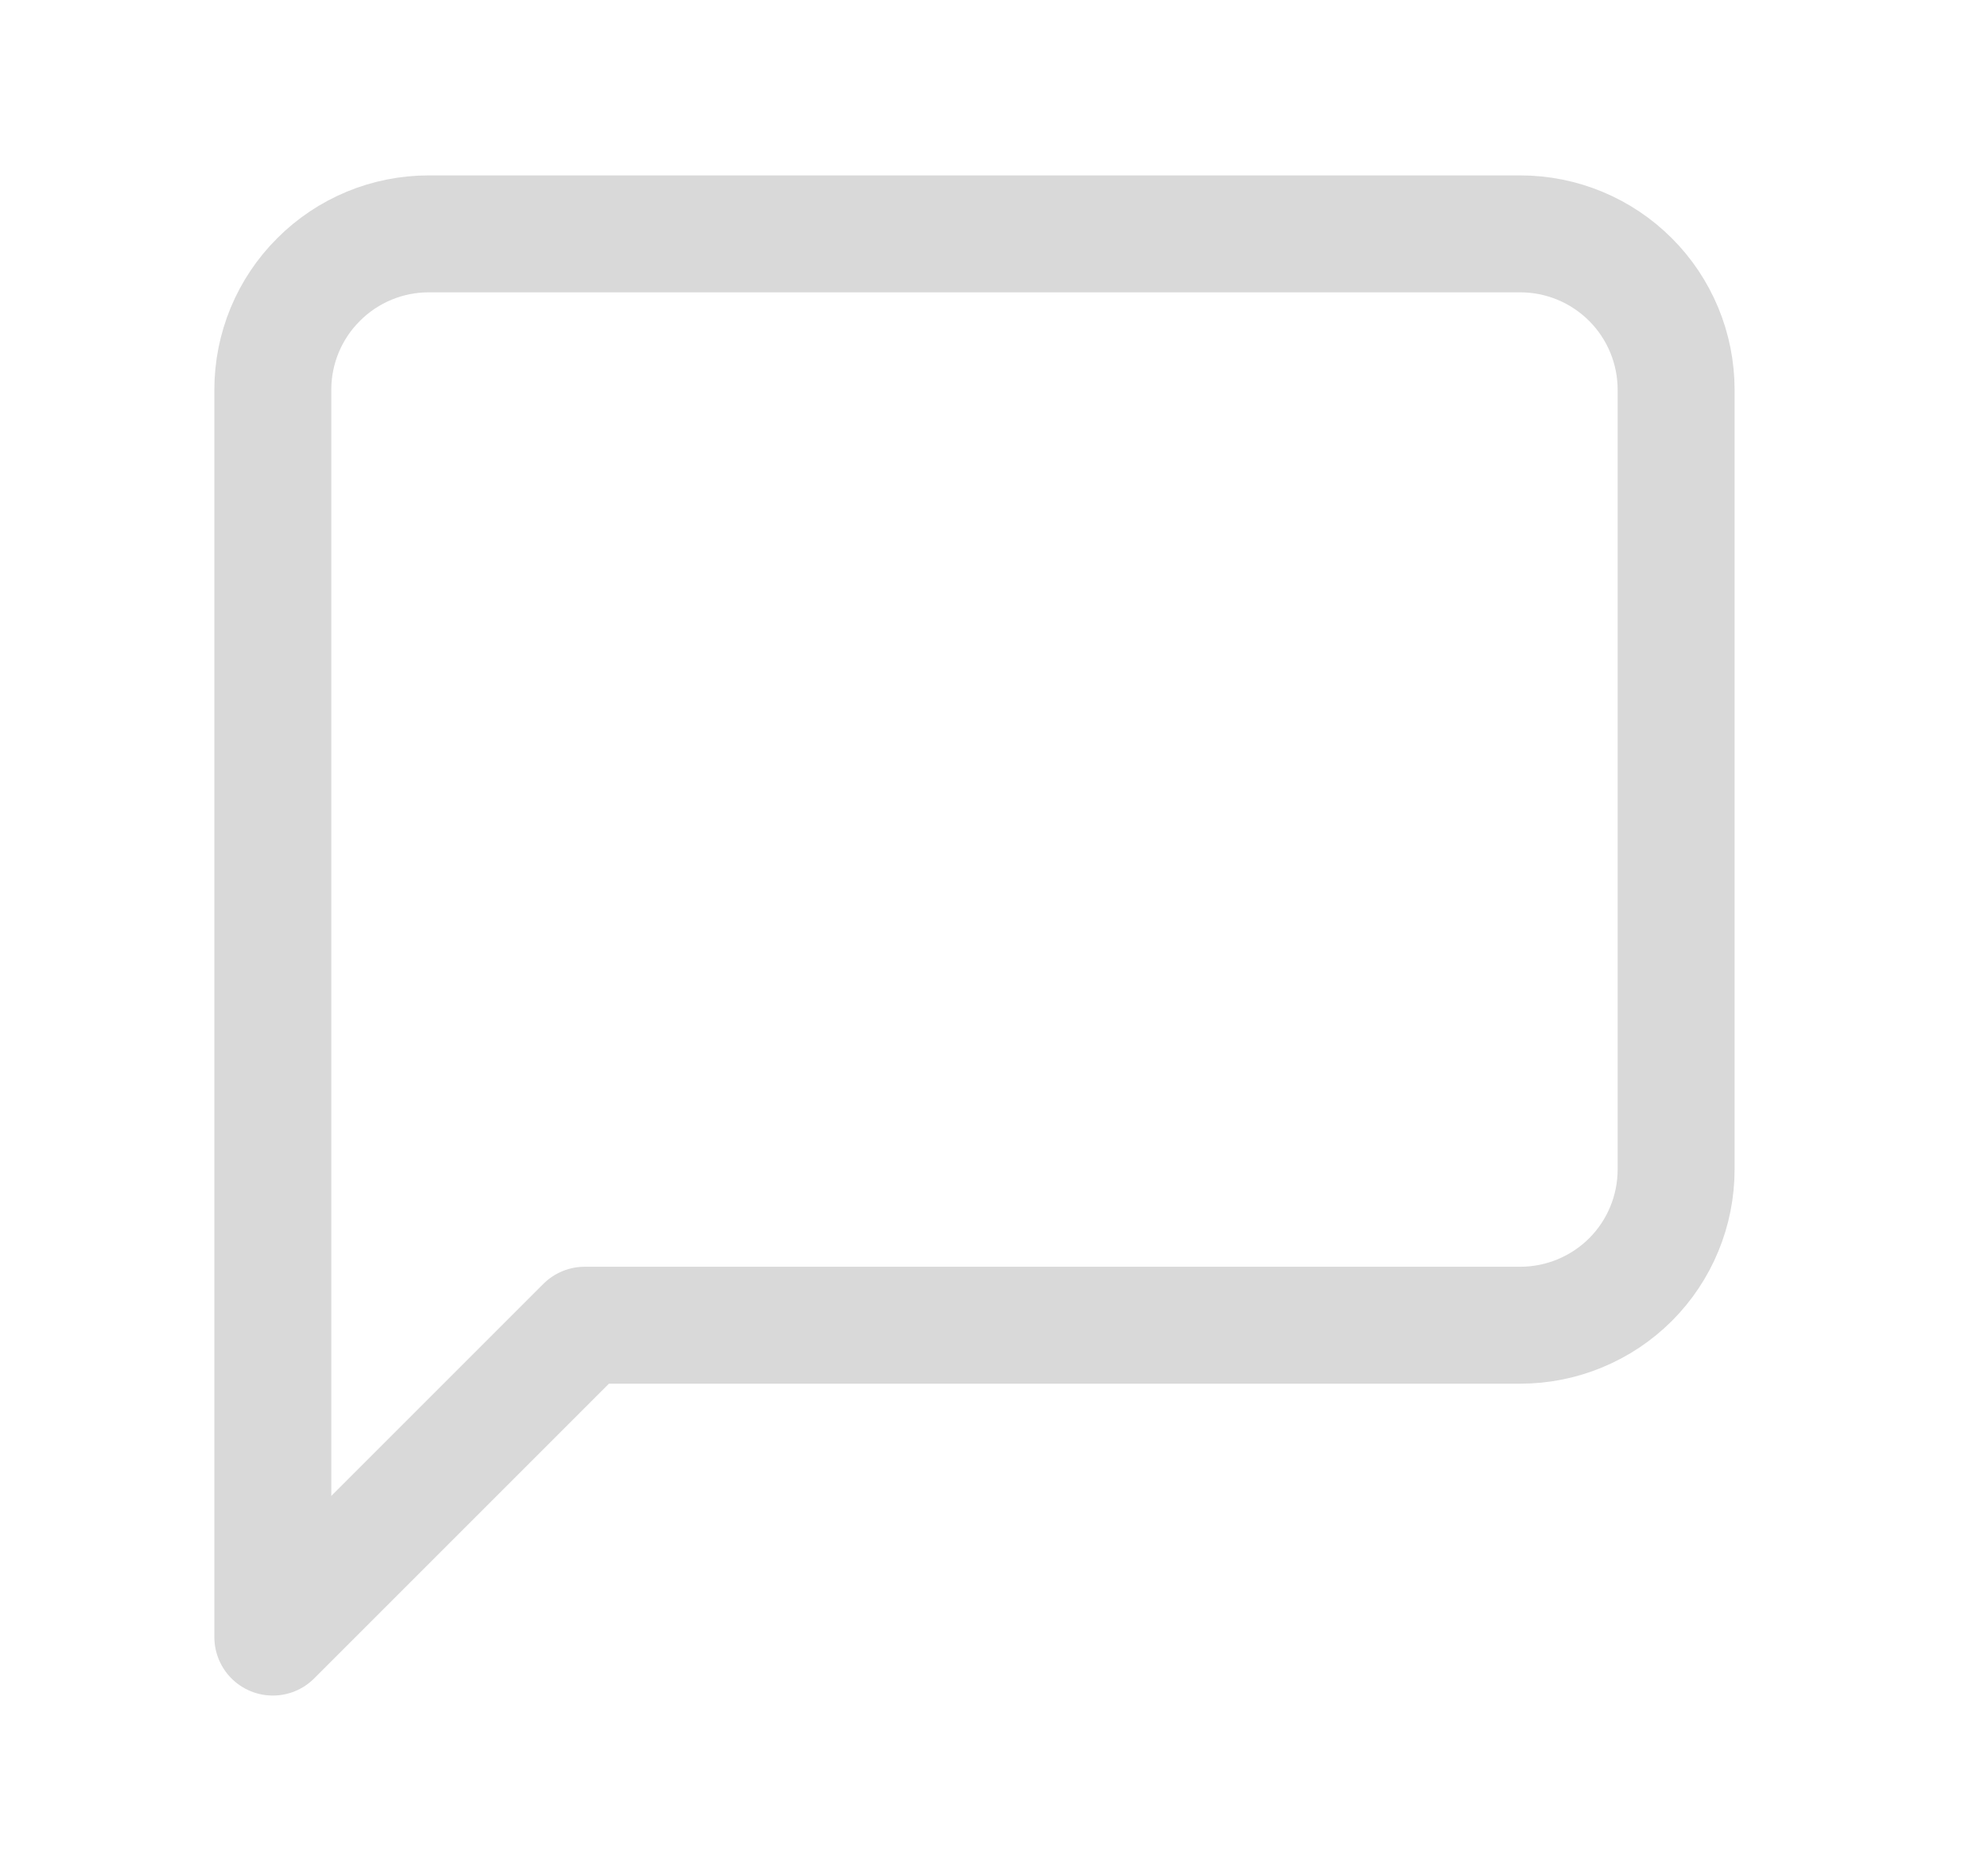
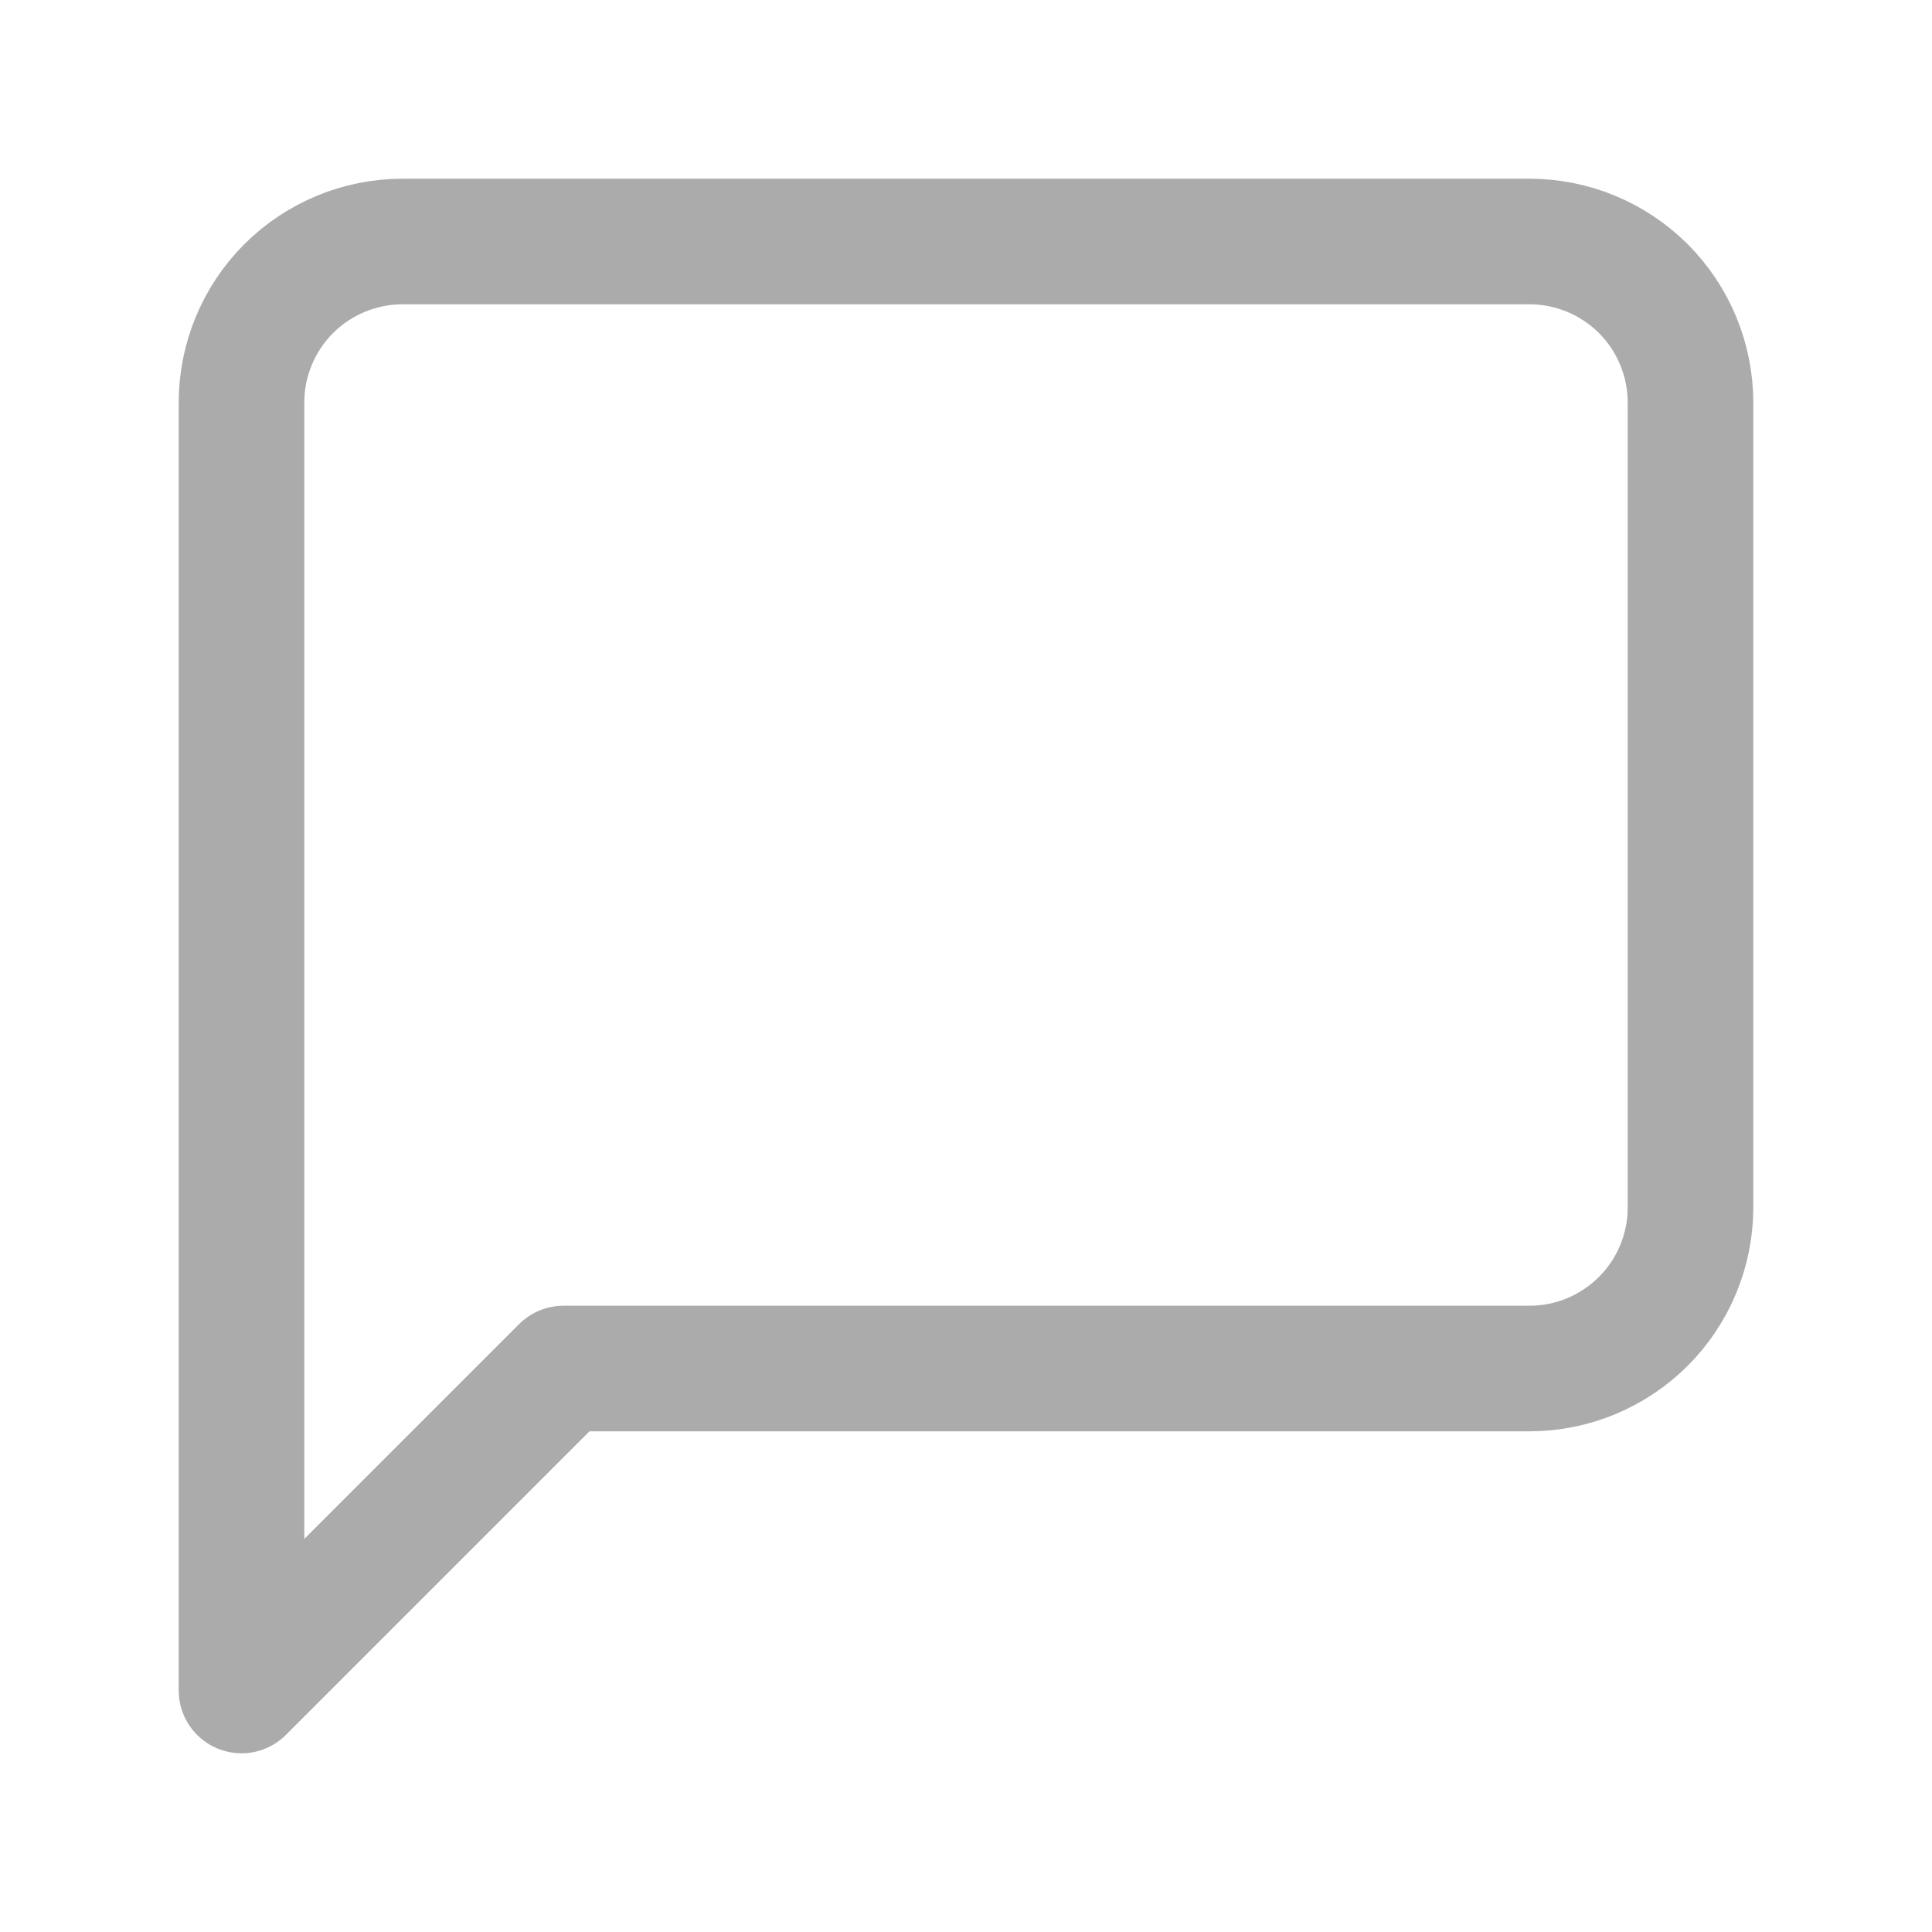
- <svg xmlns="http://www.w3.org/2000/svg" width="17" height="16" viewBox="0 0 17 16" fill="none">
-   <path d="M14.333 10C14.333 10.354 14.193 10.693 13.943 10.943C13.692 11.193 13.353 11.333 13 11.333H5L2.333 14V3.333C2.333 2.98 2.473 2.641 2.724 2.391C2.974 2.14 3.313 2 3.666 2H13C13.353 2 13.692 2.14 13.943 2.391C14.193 2.641 14.333 2.98 14.333 3.333V10Z" stroke="#D9D9D9" stroke-linecap="round" stroke-linejoin="round" />
+ <svg xmlns="http://www.w3.org/2000/svg" width="20" height="20" viewBox="0 0 20 20" fill="none">
+   <path d="M17.5 12.5C17.5 12.942 17.324 13.366 17.012 13.678C16.699 13.991 16.275 14.167 15.833 14.167H5.833L2.5 17.5V4.167C2.5 3.725 2.676 3.301 2.988 2.988C3.301 2.676 3.725 2.5 4.167 2.5H15.833C16.275 2.5 16.699 2.676 17.012 2.988C17.324 3.301 17.5 3.725 17.5 4.167V12.5Z" stroke="#ABABAB" stroke-width="1.3" stroke-linecap="round" stroke-linejoin="round" />
</svg>
